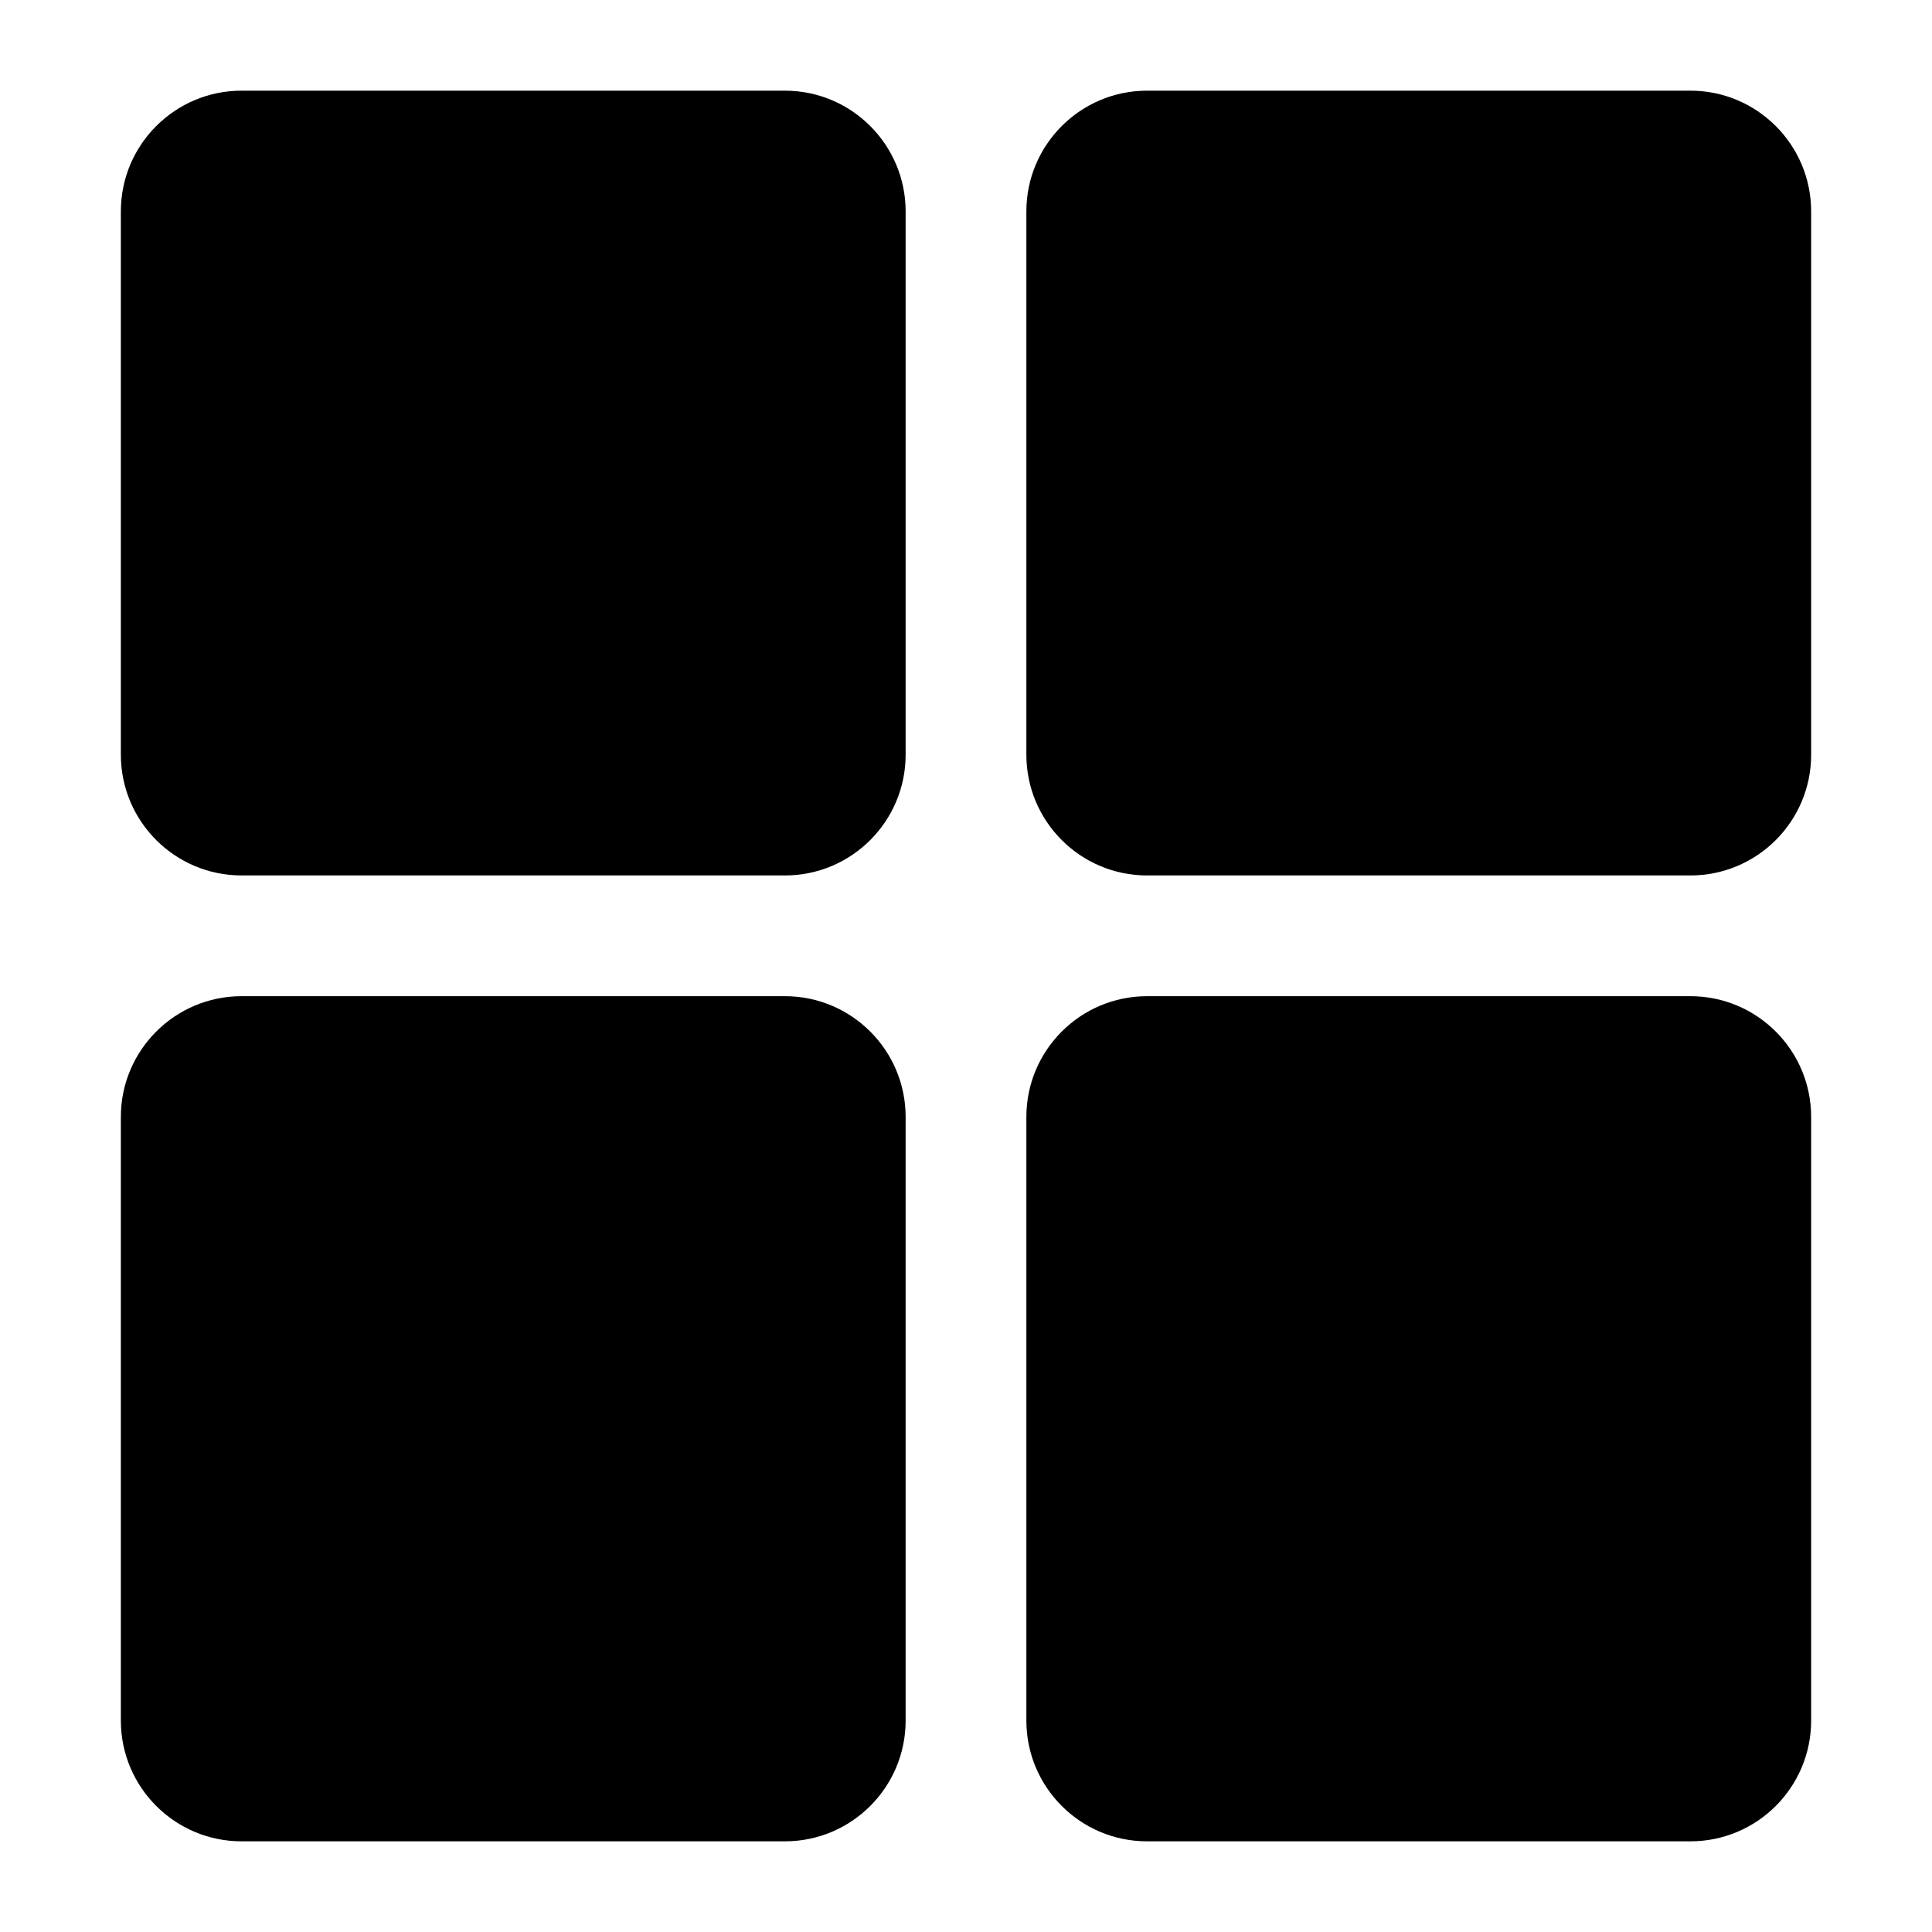
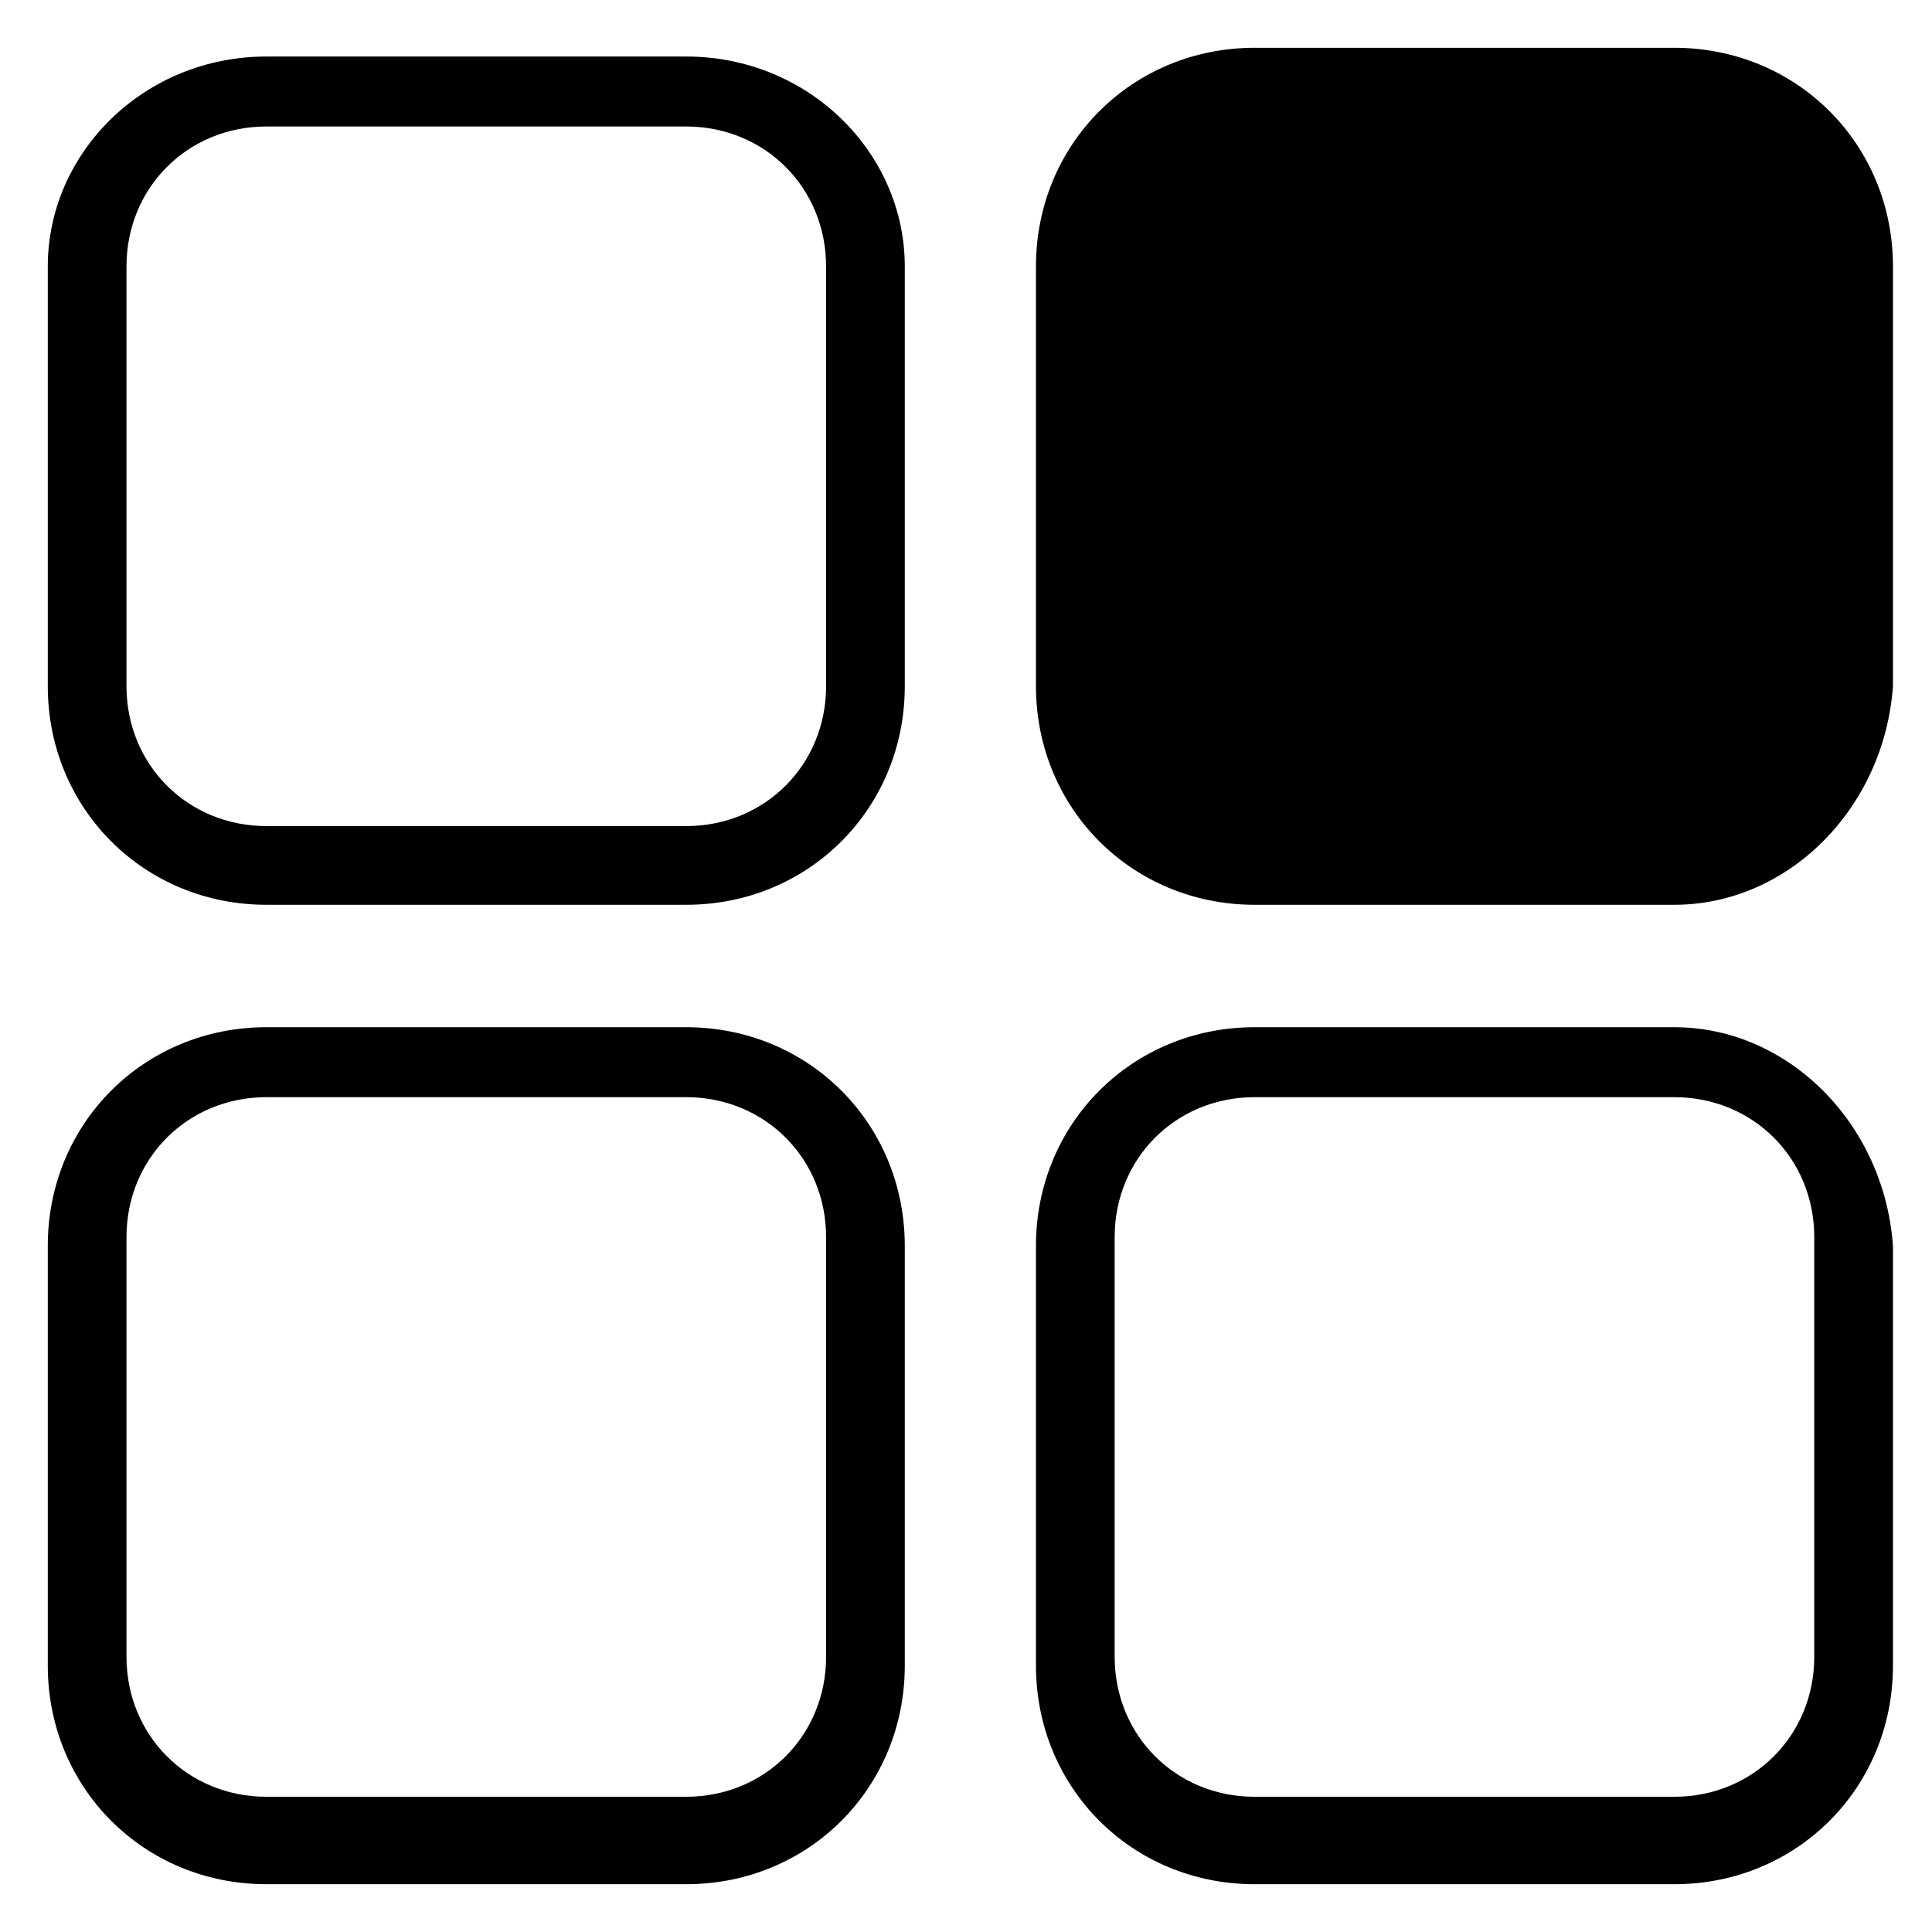
- <svg xmlns="http://www.w3.org/2000/svg" t="1518321559003" class="icon" style="" viewBox="0 0 1024 1024" version="1.1" p-id="8918" width="200" height="200">
+ <svg xmlns="http://www.w3.org/2000/svg" t="1495261912253" class="icon" style="" viewBox="0 0 1024 1024" version="1.1" p-id="22951" width="64" height="64">
  <defs>
    <style type="text/css" />
  </defs>
-   <path d="M416.012 48.058 128.048 48.058c-35.324 0-63.992 28.668-63.992 63.992l0 287.964c0 35.324 28.668 63.992 63.992 63.992l287.964 0c35.324 0 63.992-28.668 63.992-63.992l0-287.964C480.004 76.726 451.336 48.058 416.012 48.058zM895.952 48.058l-287.964 0c-35.324 0-63.992 28.668-63.992 63.992l0 287.964c0 35.324 28.668 63.992 63.992 63.992L895.952 464.006c35.324 0 63.992-28.668 63.992-63.992l0-287.964C959.944 76.726 931.276 48.058 895.952 48.058zM416.012 527.998 128.048 527.998c-35.324 0-63.992 28.668-63.992 63.992l0 319.96c0 35.324 28.668 63.992 63.992 63.992l287.964 0c35.324 0 63.992-28.668 63.992-63.992l0-319.96C480.004 556.666 451.336 527.998 416.012 527.998zM895.952 527.998l-287.964 0c-35.324 0-63.992 28.668-63.992 63.992l0 319.96c0 35.324 28.668 63.992 63.992 63.992L895.952 975.942c35.324 0 63.992-28.668 63.992-63.992l0-319.96C959.944 556.666 931.276 527.998 895.952 527.998z" p-id="8919" />
+   <path d="M363.681 67.041c41.714 0 74.16 32.445 74.16 74.16v222.479c0 41.714-32.445 74.16-74.16 74.16h-222.479c-41.714 0-74.16-32.445-74.16-74.16v-222.479c0-41.714 32.445-74.16 74.16-74.16h222.479M363.681 29.962h-222.479c-64.891 0-115.873 50.986-115.873 111.241v222.479c0 64.891 50.986 115.873 115.873 115.873h222.479c64.891 0 115.873-50.986 115.873-115.873v-222.479c0-60.255-50.986-111.241-115.873-111.241zM887.434 479.555h-222.479c-64.891 0-115.873-50.986-115.873-115.873v-222.479c0-64.891 50.986-115.873 115.873-115.873h222.479c64.891 0 115.873 50.986 115.873 115.873v222.479c-4.636 64.891-55.619 115.873-115.873 115.873zM363.681 581.524c41.714 0 74.16 32.445 74.16 74.16v222.479c0 41.714-32.445 74.16-74.16 74.16h-222.479c-41.714 0-74.16-32.445-74.16-74.16v-222.479c0-41.714 32.445-74.16 74.16-74.16h222.479M363.681 544.445h-222.479c-64.891 0-115.873 50.986-115.873 115.873v222.479c0 64.891 50.986 115.873 115.873 115.873h222.479c64.891 0 115.873-50.986 115.873-115.873v-222.479c0-64.891-50.986-115.873-115.873-115.873zM887.434 581.524c41.714 0 74.16 32.445 74.16 74.16v222.479c0 41.714-32.445 74.16-74.16 74.16h-222.479c-41.714 0-74.16-32.445-74.16-74.16v-222.479c0-41.714 32.445-74.16 74.16-74.16h222.479M887.434 544.445h-222.479c-64.891 0-115.873 50.986-115.873 115.873v222.479c0 64.891 50.986 115.873 115.873 115.873h222.479c64.891 0 115.873-50.986 115.873-115.873v-222.479c-4.636-64.891-55.619-115.873-115.873-115.873z" p-id="22952" />
</svg>
